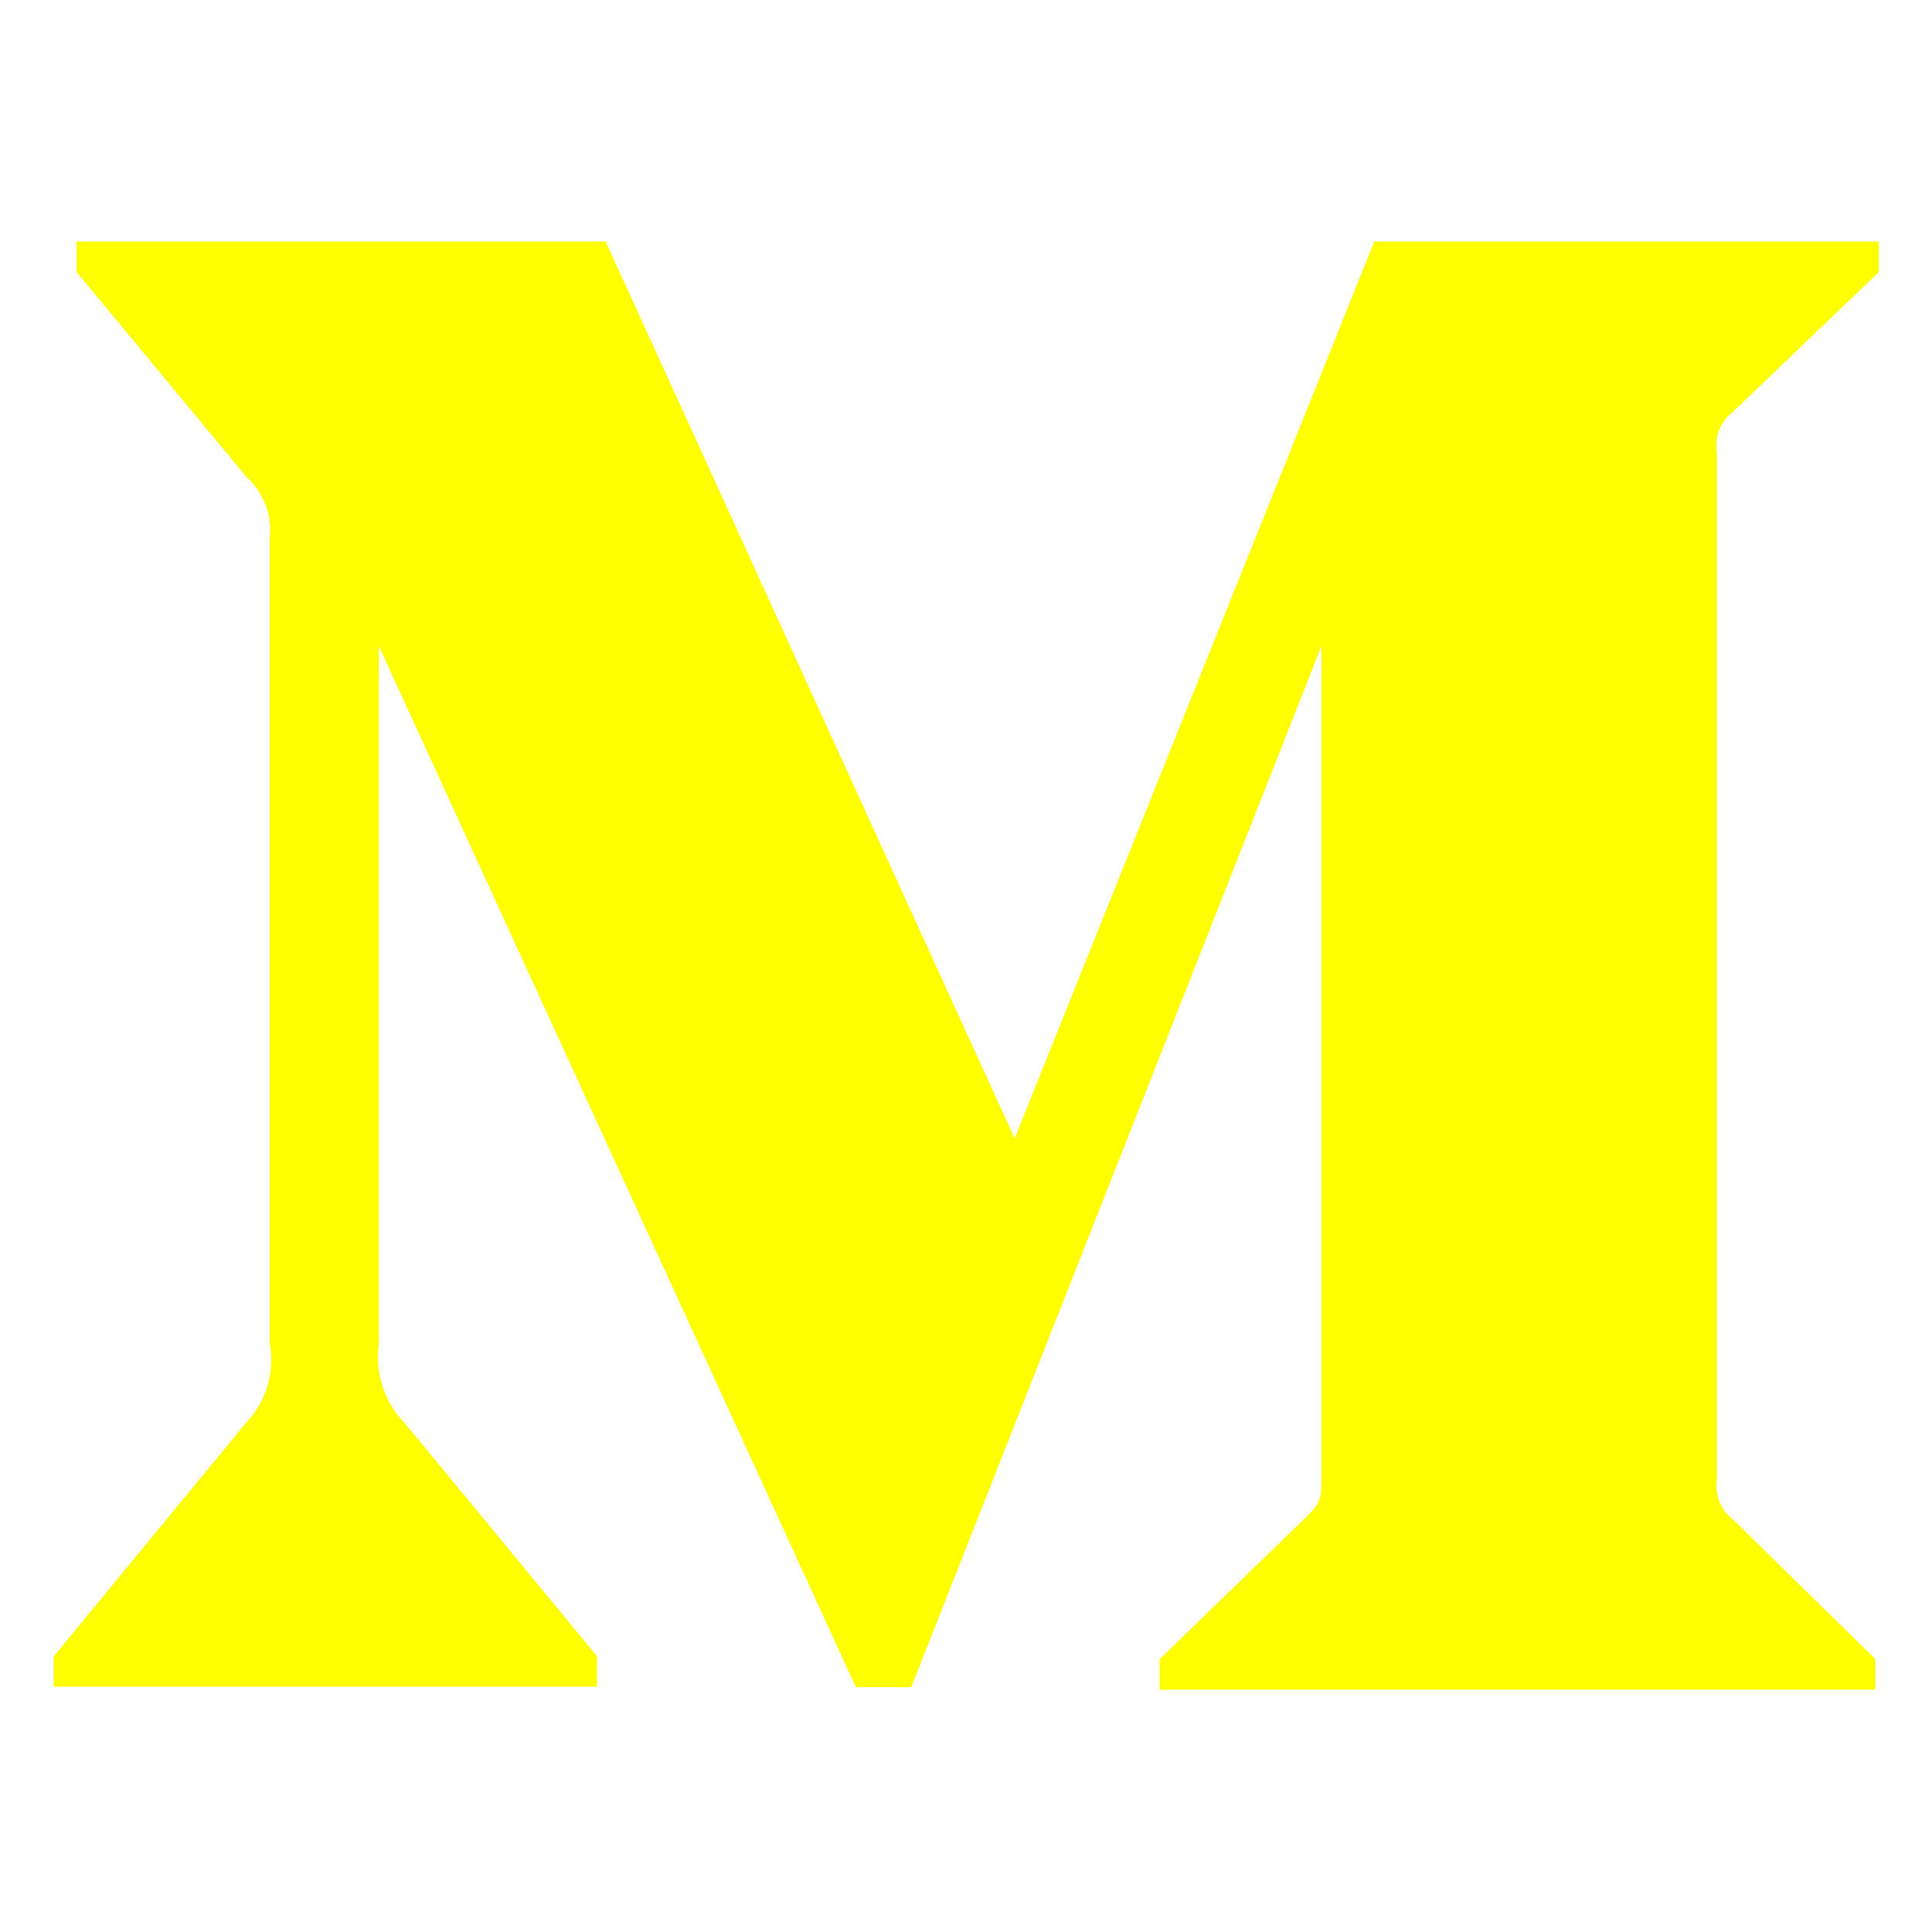
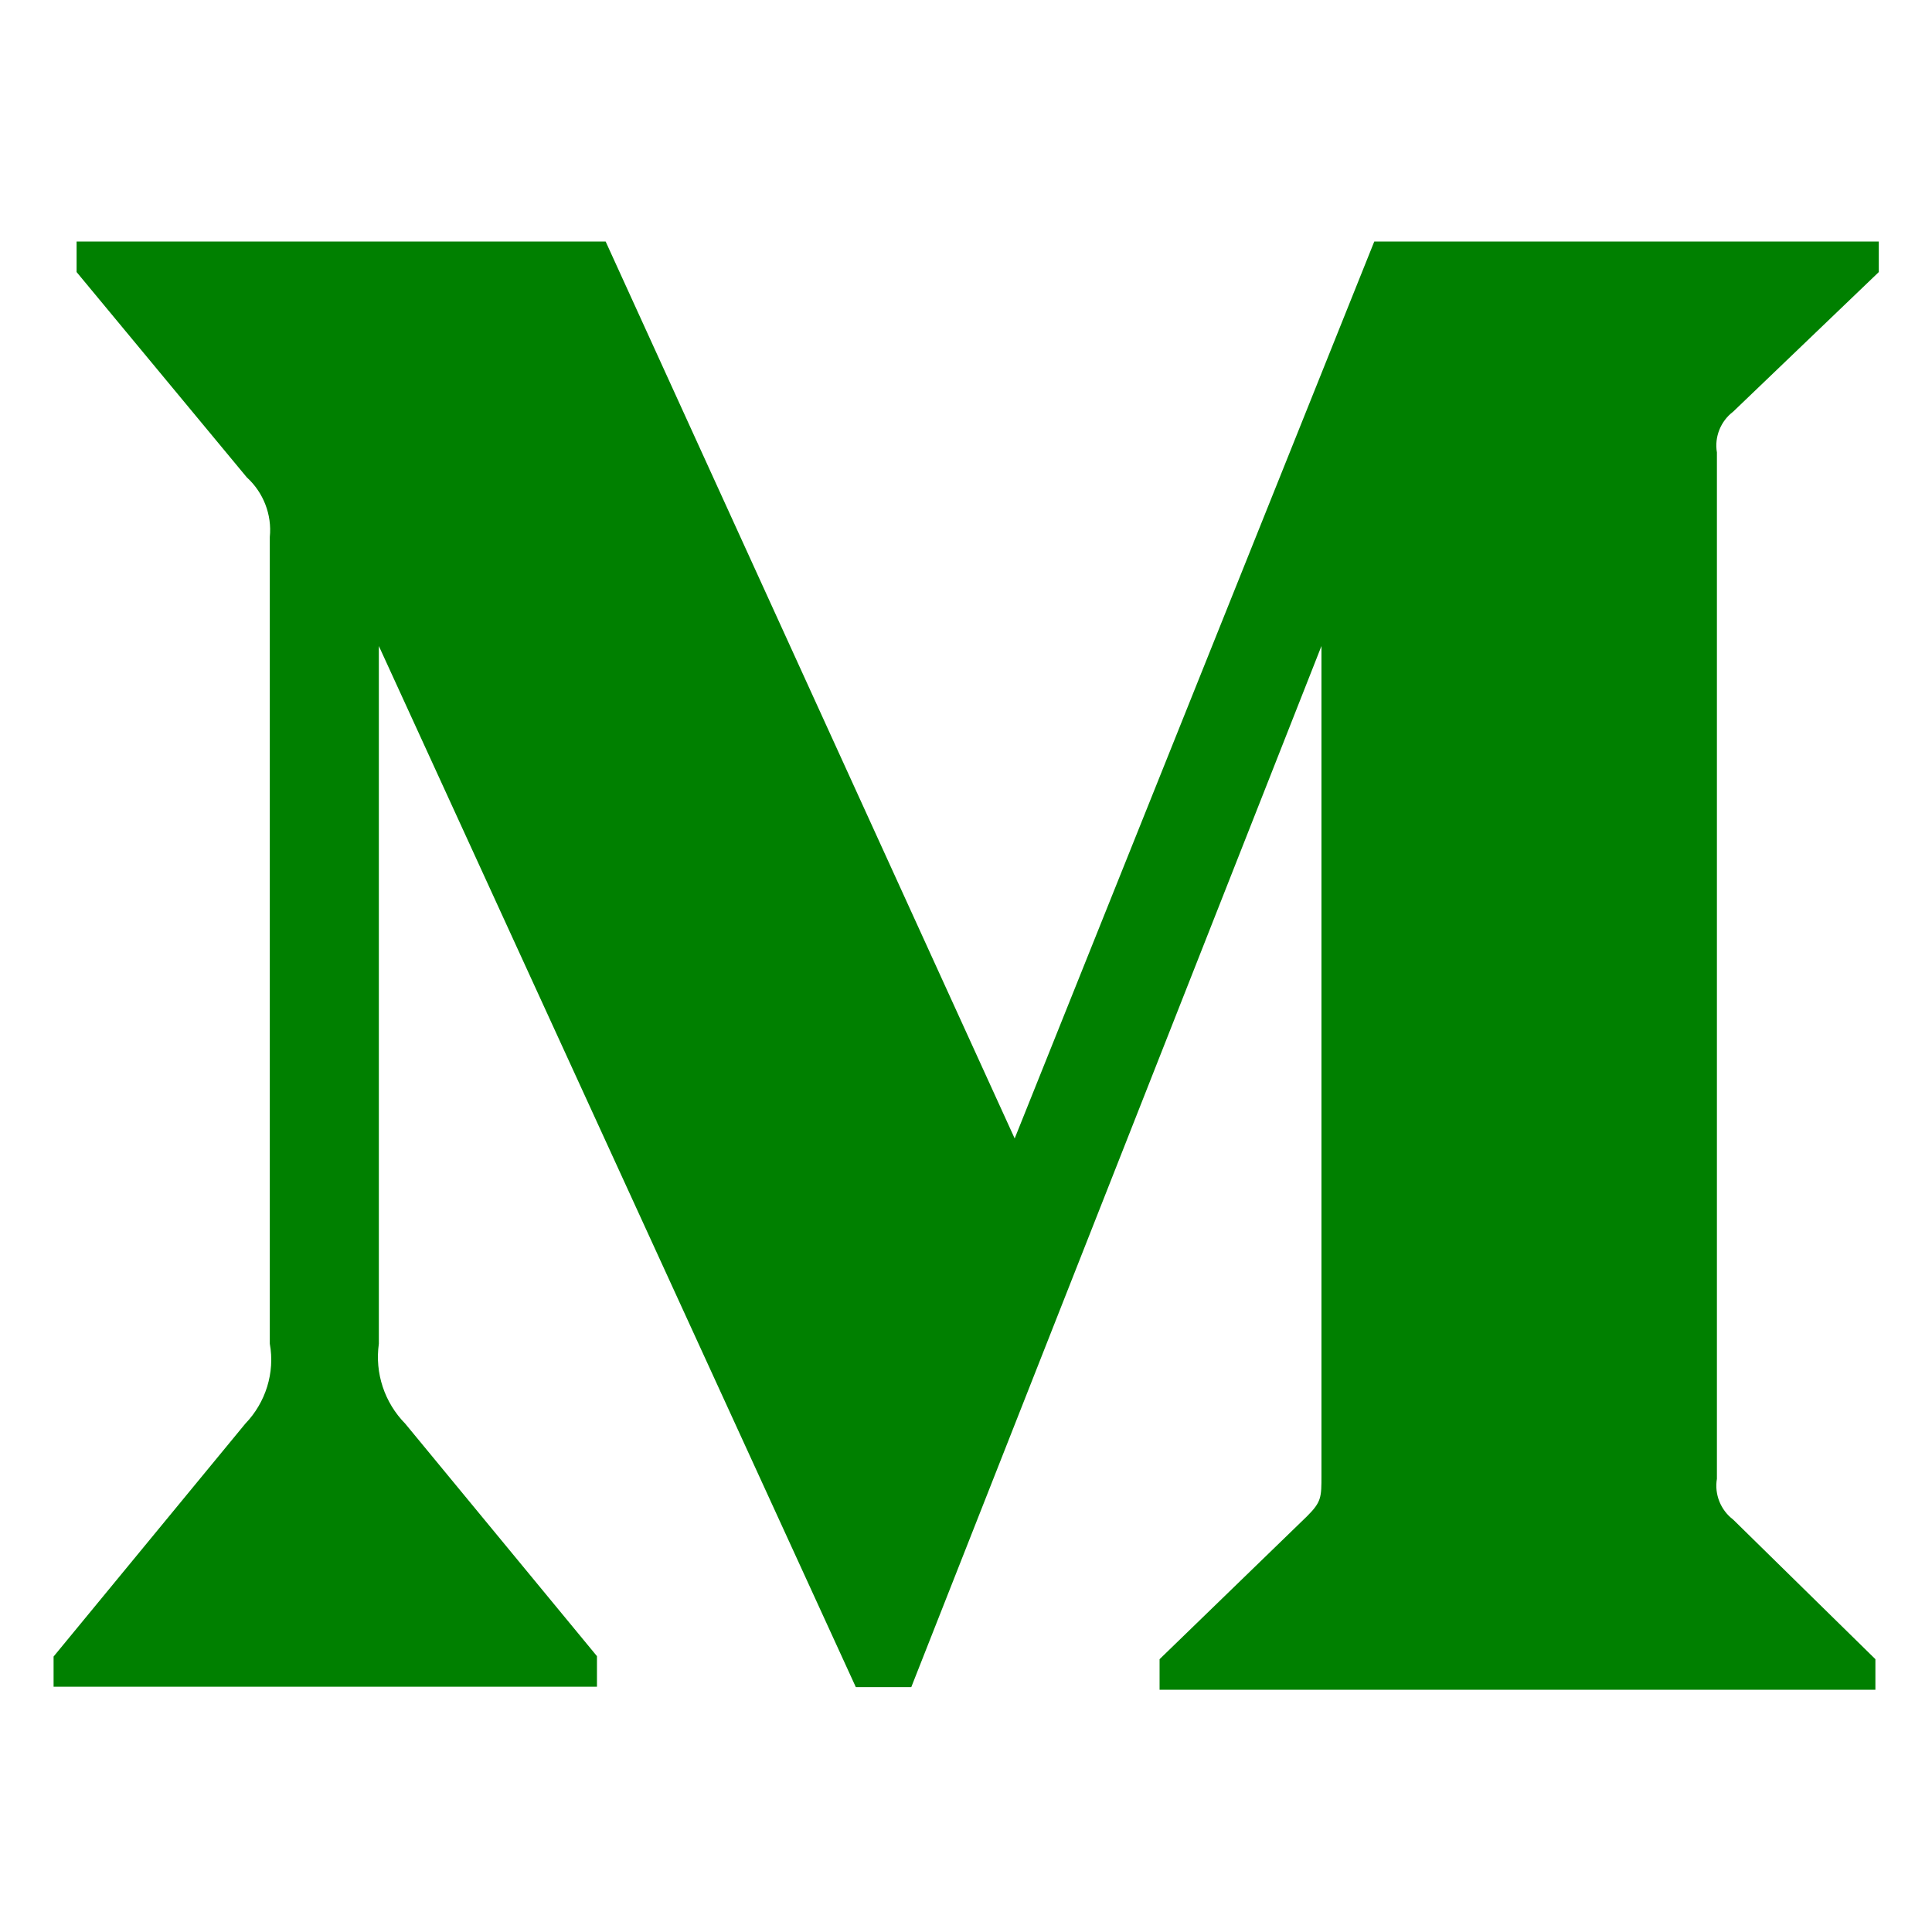
<svg xmlns="http://www.w3.org/2000/svg" viewBox="0 0 512 512">
-   <path fill="yellow" d="M71.5 142.3c.6-5.9-1.7-11.8-6.1-15.8L20.3 72.1V64h140.2l108.4 237.7L364.2 64h133.7v8.1l-38.6 37c-3.3 2.5-5 6.7-4.3 10.8v272c-.7 4.1 1 8.3 4.3 10.8l37.7 37v8.1H307.3v-8.1l39.1-37.9c3.8-3.8 3.8-5 3.8-10.8V171.2L241.5 447.1h-14.7L100.4 171.2v184.9c-1.1 7.8 1.5 15.6 7 21.2l50.8 61.6v8.1h-144v-8L65 377.3c5.4-5.6 7.9-13.5 6.5-21.2V142.3z" />
+   <path fill="green" d="M71.5 142.3c.6-5.9-1.7-11.8-6.1-15.8L20.3 72.1V64h140.2l108.4 237.7L364.2 64h133.7v8.1l-38.6 37c-3.3 2.5-5 6.7-4.3 10.8v272c-.7 4.1 1 8.3 4.3 10.8l37.7 37v8.1H307.3v-8.1l39.1-37.9c3.8-3.8 3.8-5 3.8-10.8V171.2L241.5 447.1h-14.7L100.4 171.2v184.9c-1.1 7.8 1.5 15.6 7 21.2l50.8 61.6v8.1h-144v-8L65 377.3c5.4-5.6 7.9-13.5 6.5-21.2V142.3z" />
</svg>
